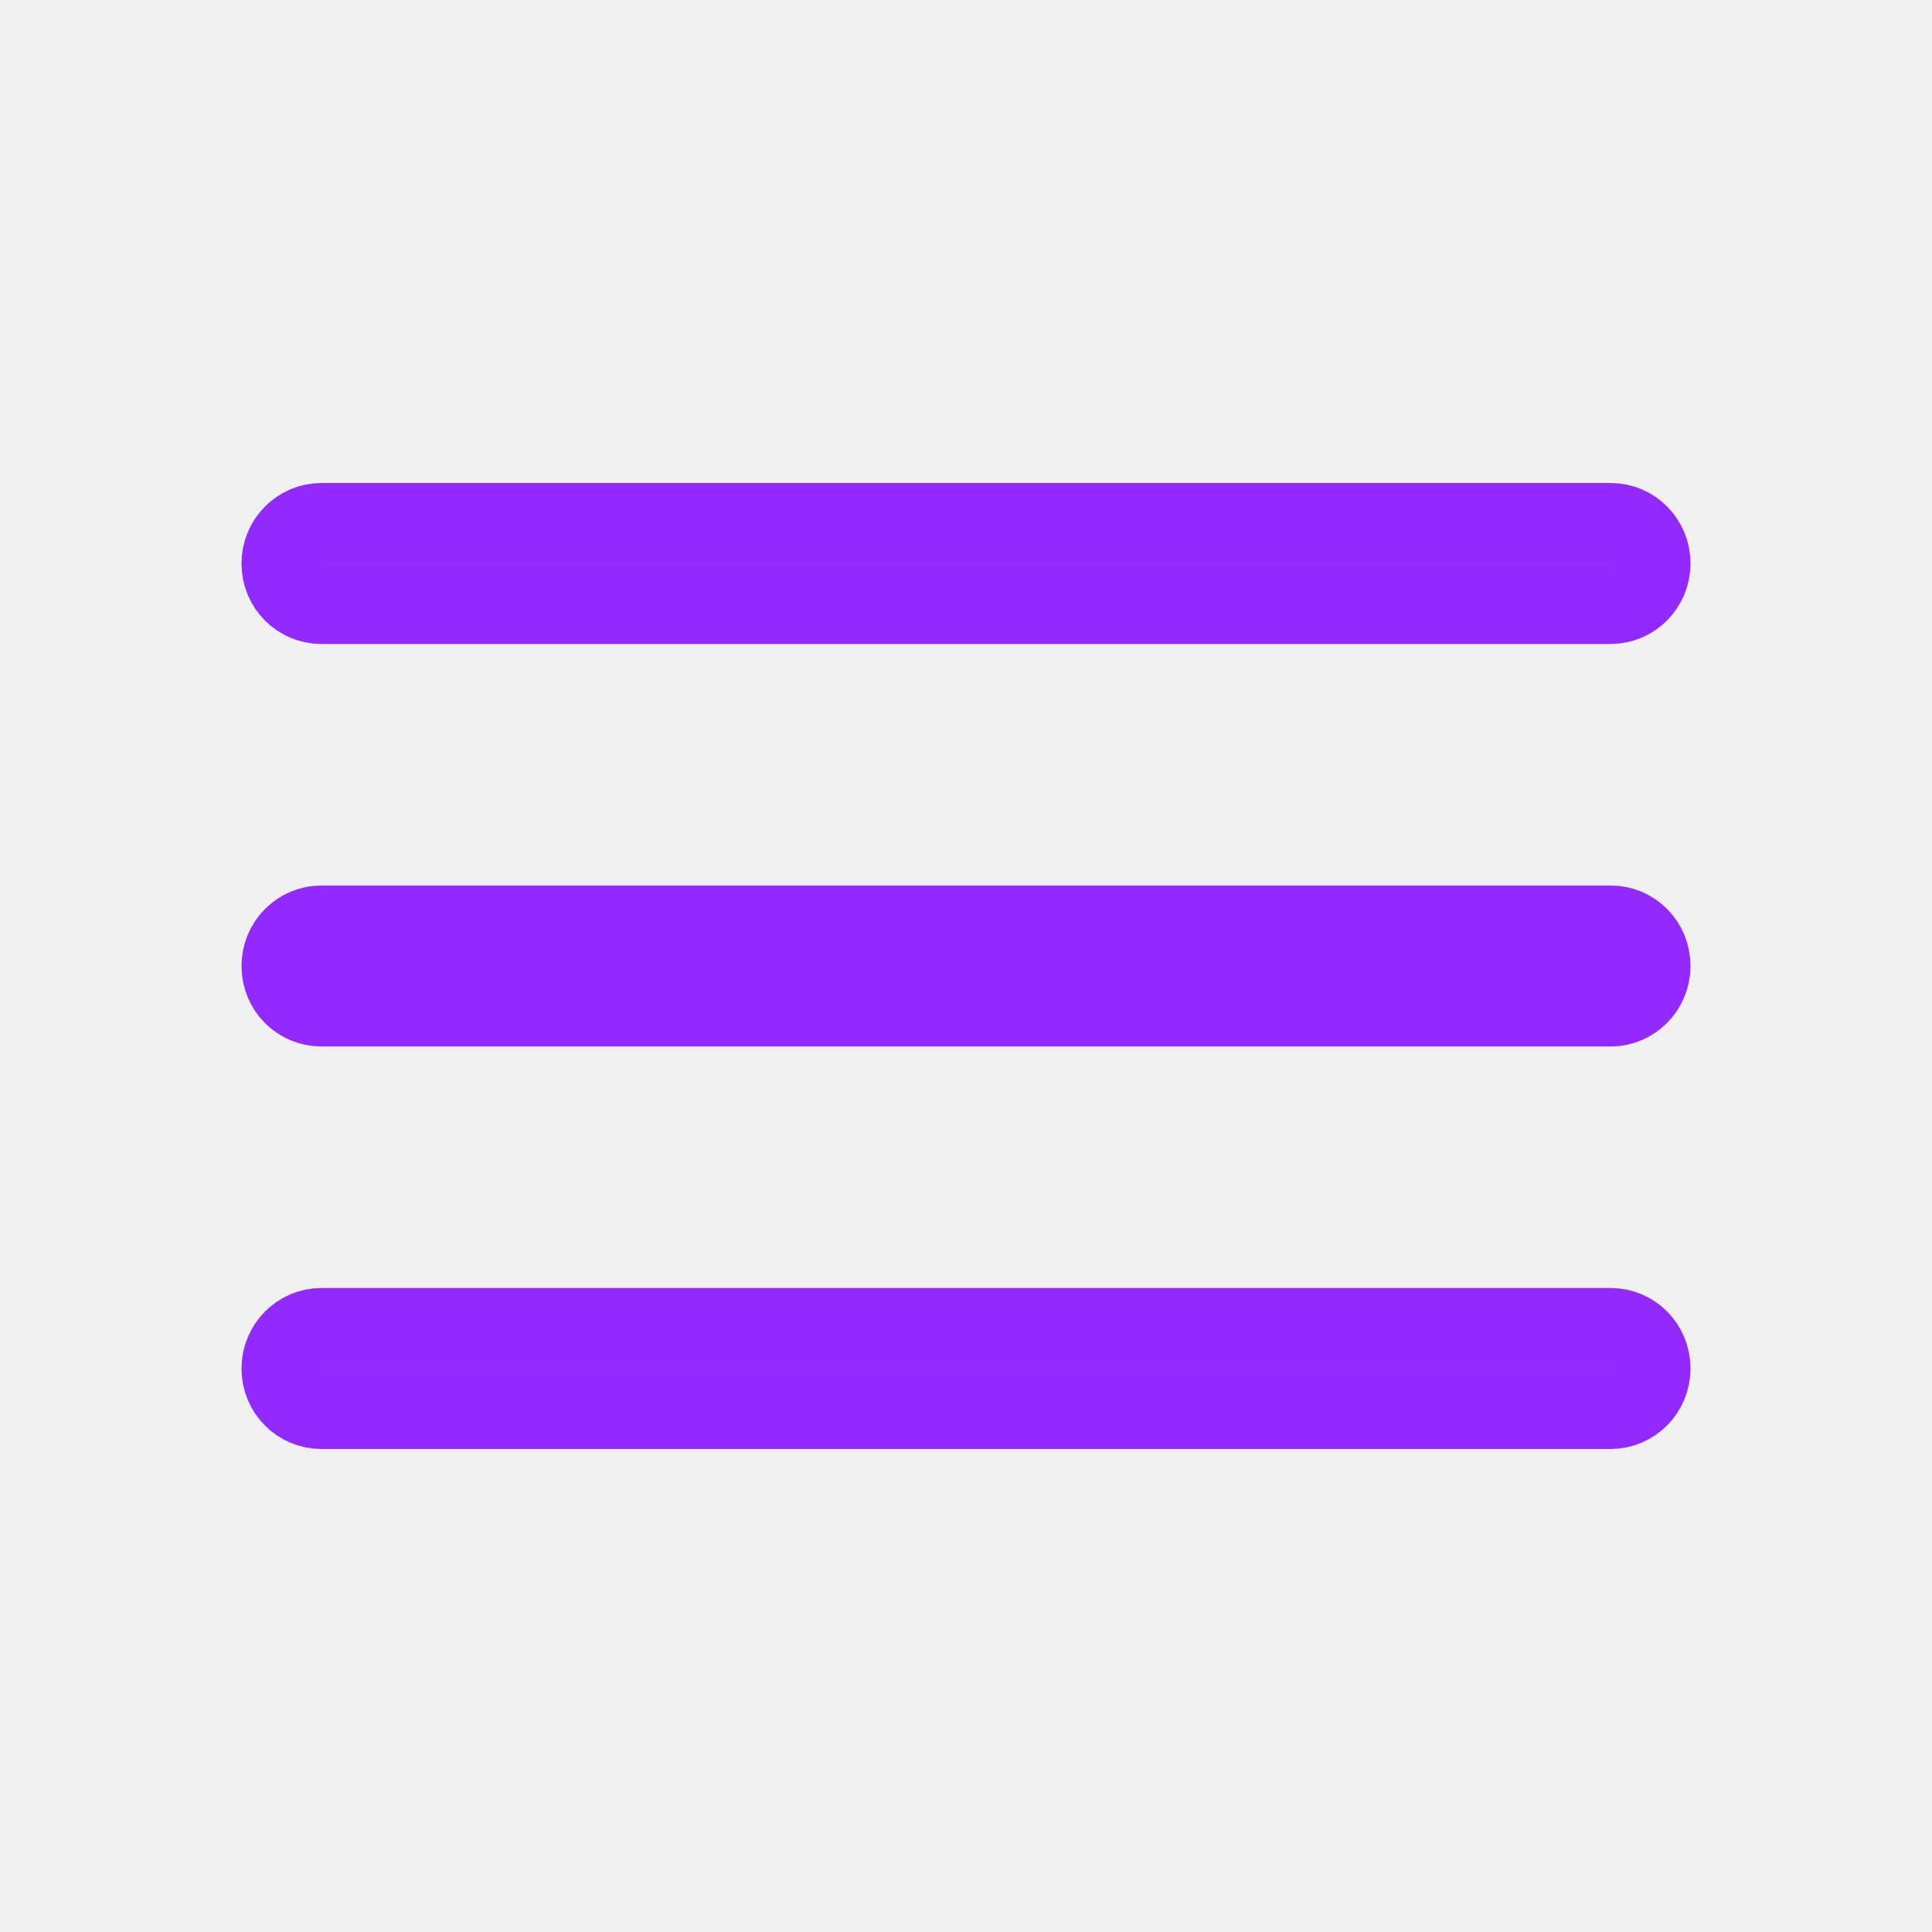
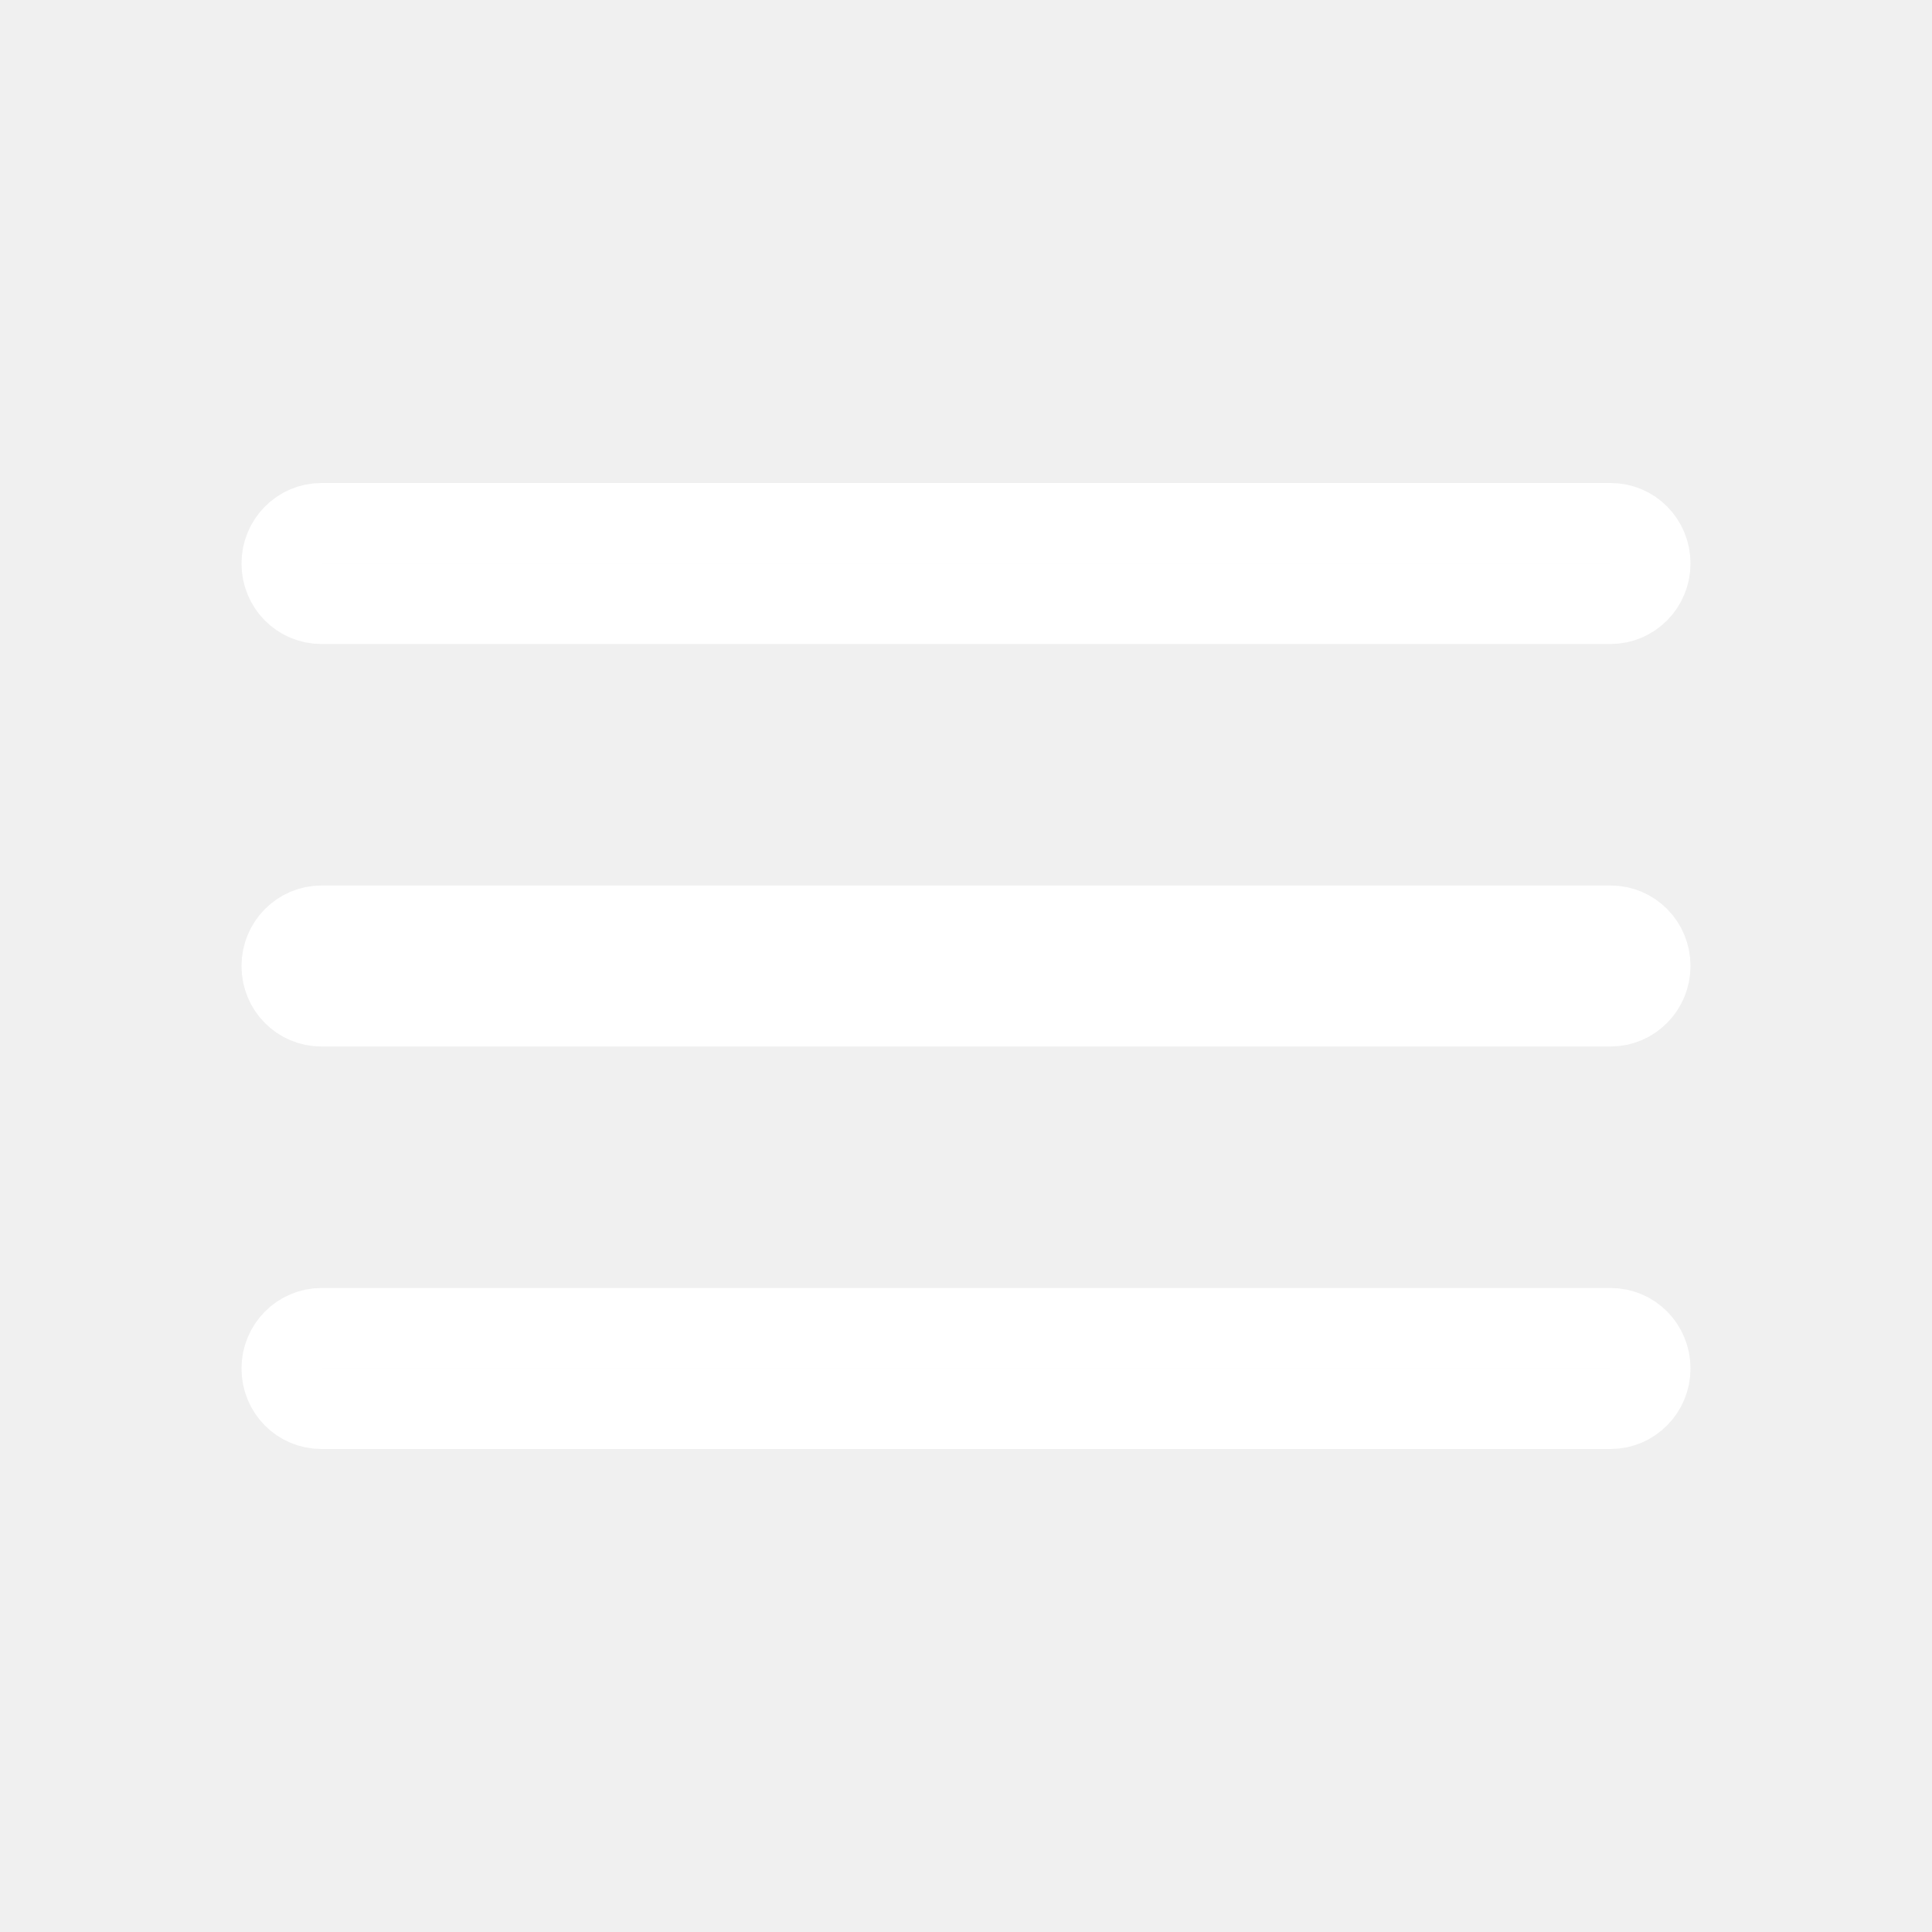
<svg xmlns="http://www.w3.org/2000/svg" width="24px" height="24px" viewBox="0 0 24 24" version="1.1">
  <defs />
  <g id="Page-1" stroke="none" stroke-width="1" fill="none" fill-rule="evenodd">
-     <g id="Artboard-4" transform="translate(-180, -203)" stroke="#922aff">
+     <g id="Artboard-4" transform="translate(-180, -203)" stroke="#ffffff">
      <g id="44" transform="translate(180, 203)">
        <path d="M3.5,7 C3.5,7.279 3.72,7.5 3.993,7.5 L20.007,7.5 C20.278,7.5 20.5,7.277 20.5,7 C20.5,6.721 20.28,6.5 20.007,6.5 L3.993,6.5 C3.722,6.5 3.5,6.723 3.5,7 Z M3.5,12 C3.5,12.279 3.72,12.5 3.993,12.5 L20.007,12.5 C20.278,12.5 20.5,12.277 20.5,12 C20.5,11.721 20.28,11.5 20.007,11.5 L3.993,11.5 C3.722,11.5 3.5,11.723 3.5,12 Z M3.5,17 C3.5,17.279 3.72,17.5 3.993,17.5 L20.007,17.5 C20.278,17.5 20.5,17.277 20.5,17 C20.5,16.721 20.28,16.5 20.007,16.5 L3.993,16.5 C3.722,16.5 3.5,16.723 3.5,17 Z" id="Combined-Shape" />
      </g>
    </g>
  </g>
</svg>
